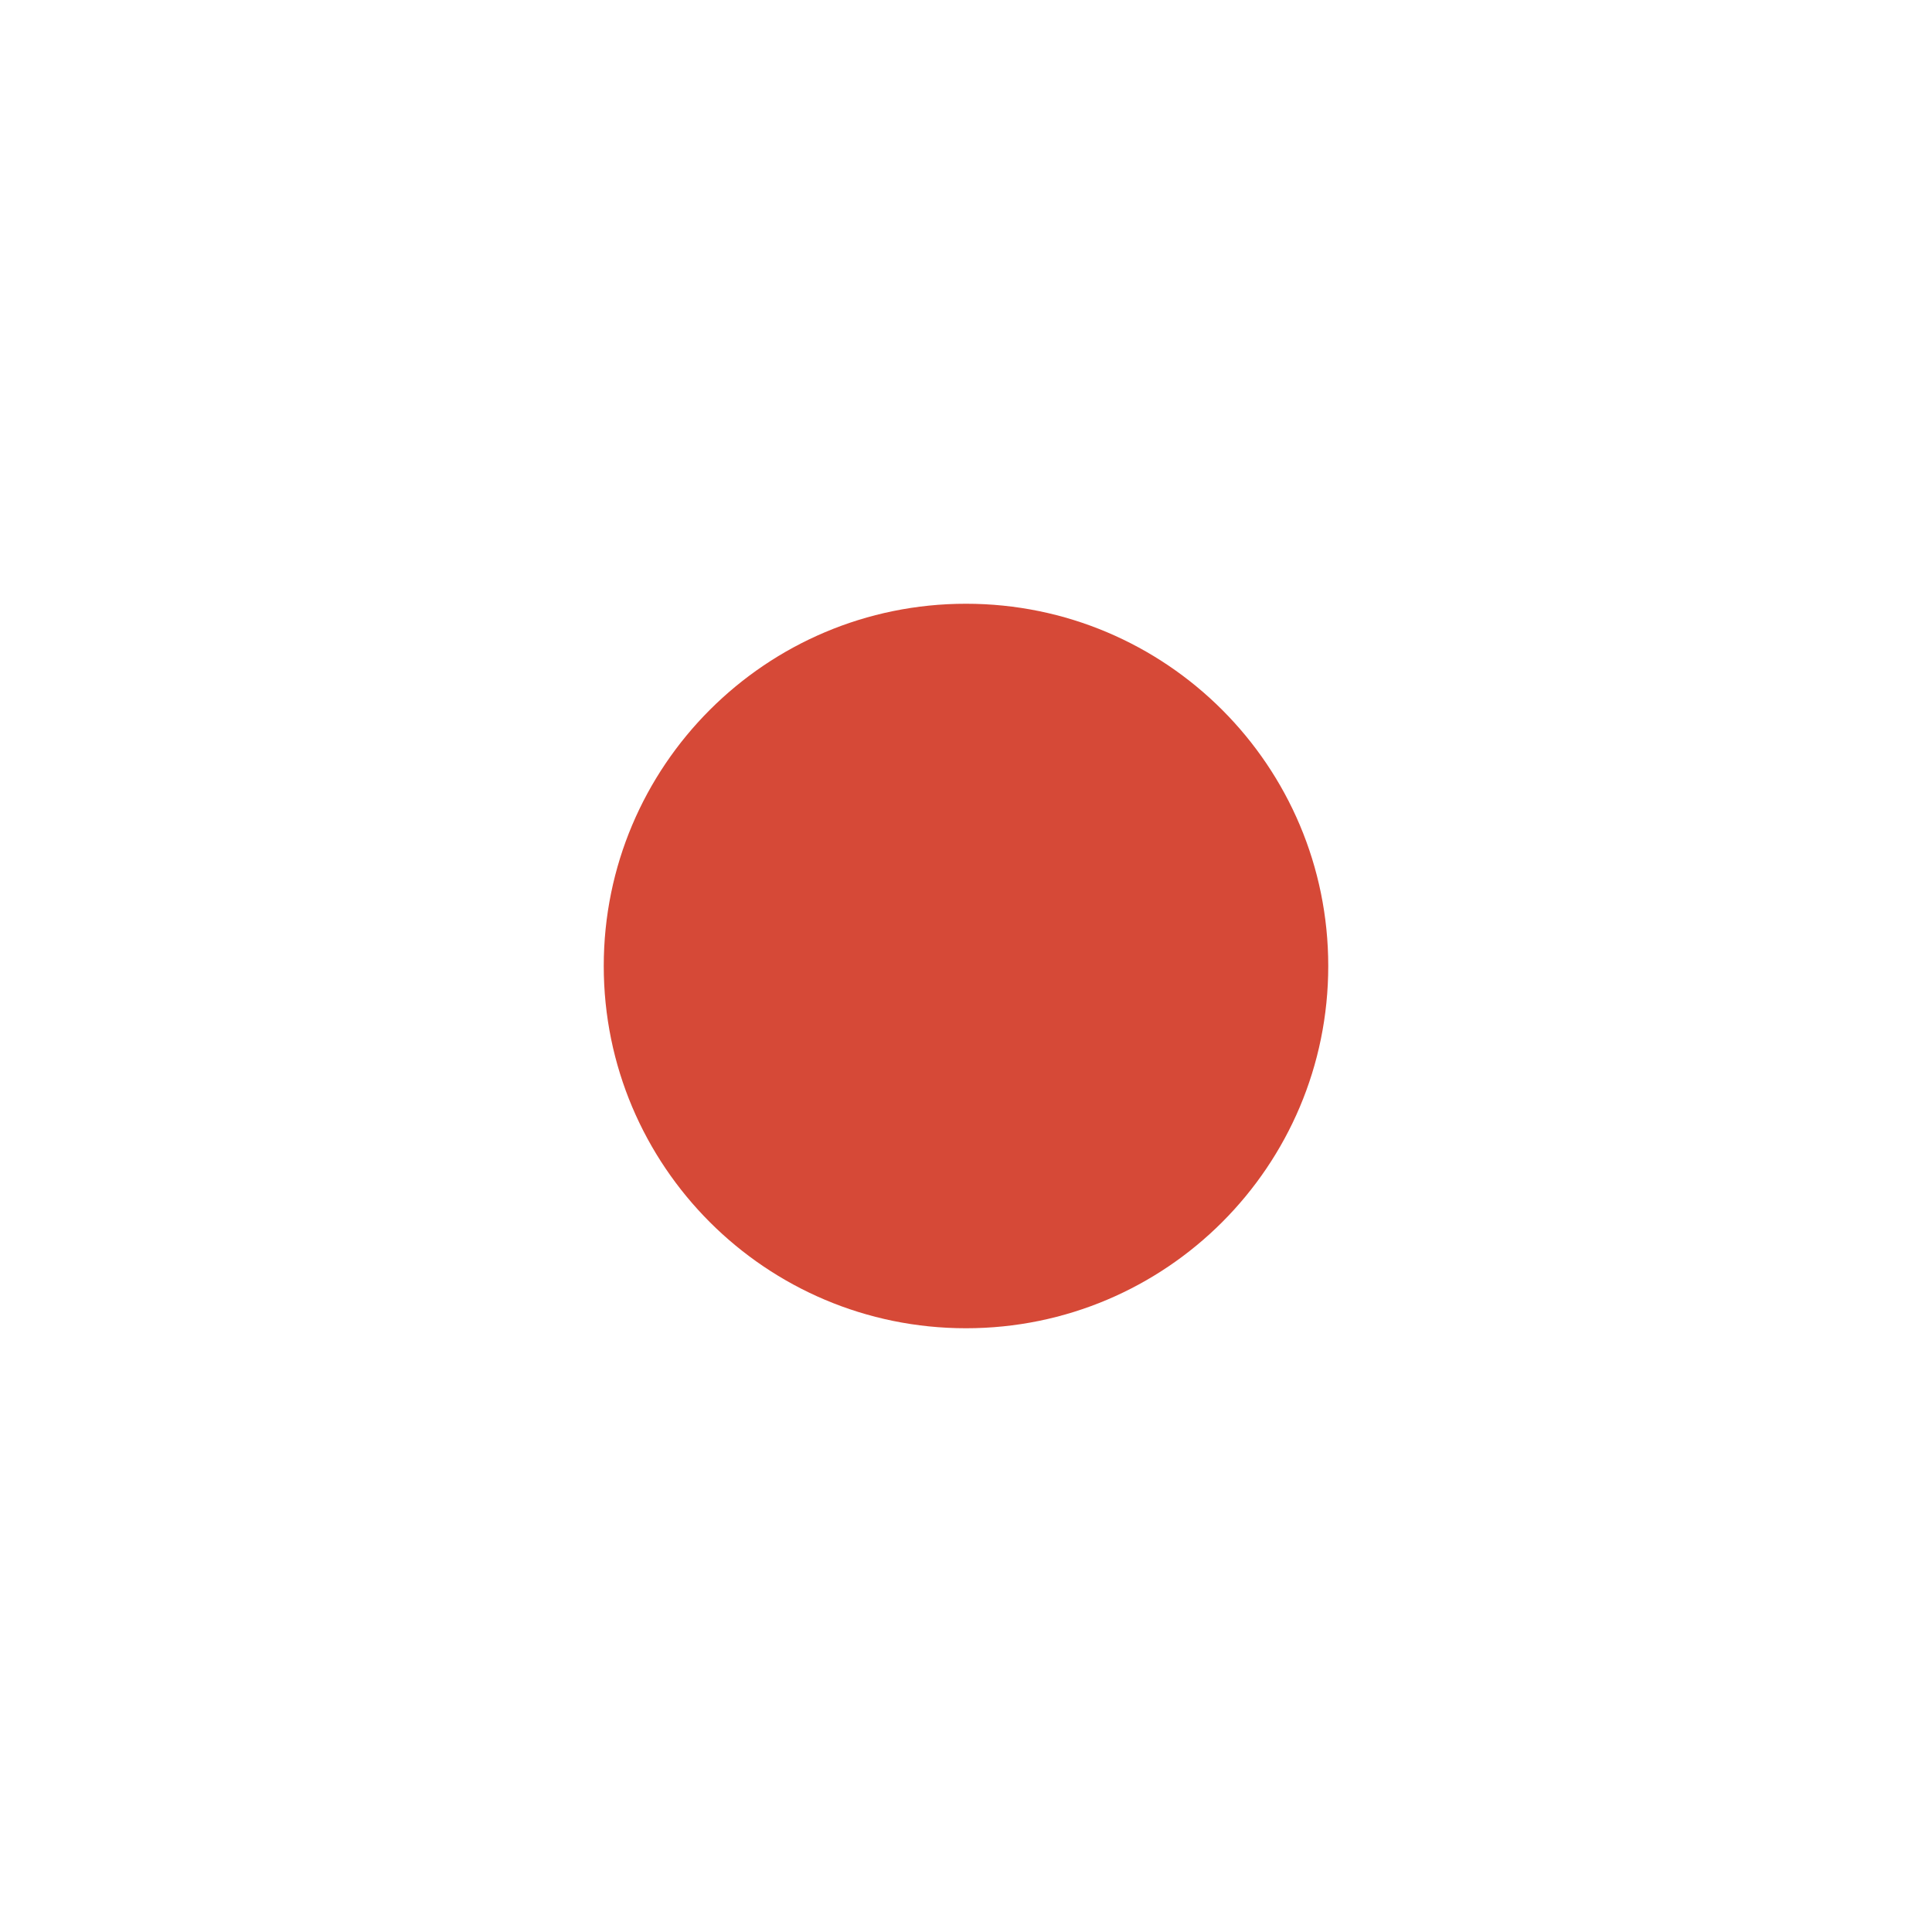
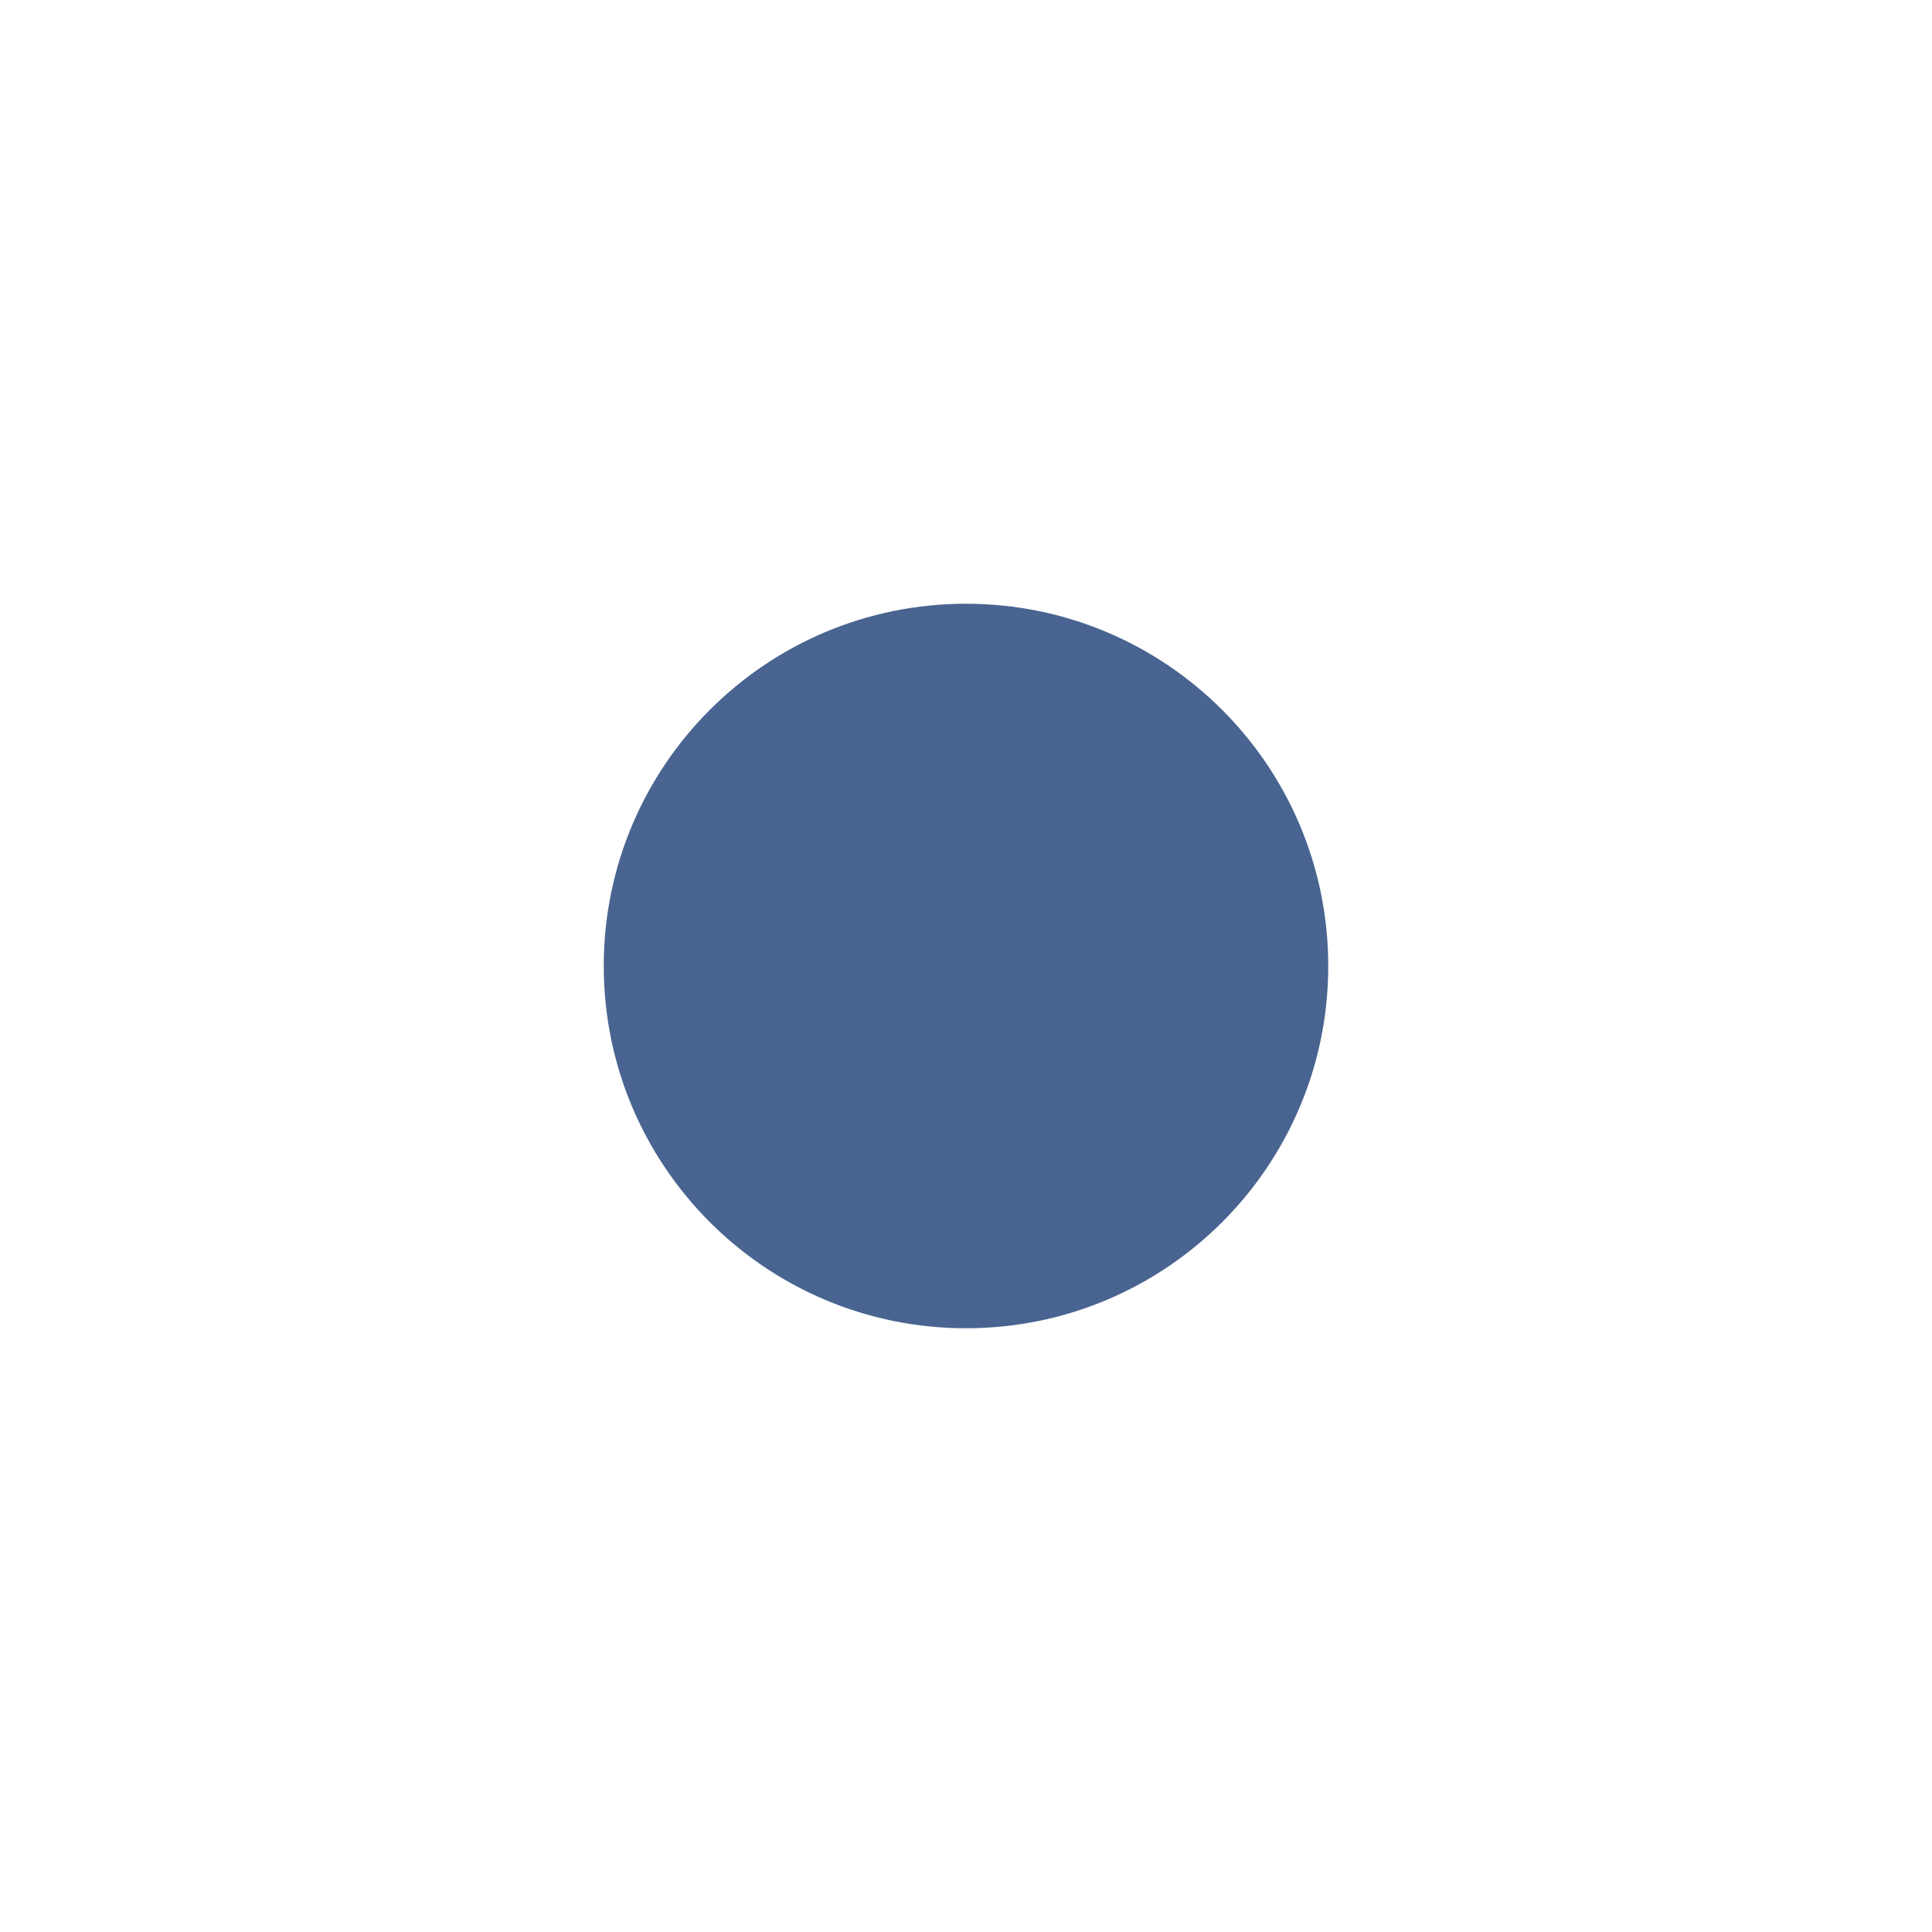
<svg xmlns="http://www.w3.org/2000/svg" viewBox="0 0 16 16">
  <g transform="translate(0 -1036.362)">
-     <path style="fill:#d64937" d="M 11,8 C 11,9.657 9.657,11 8,11 6.343,11 5,9.657 5,8 5,6.343 6.343,5 8,5 c 1.657,0 3,1.343 3,3 z" transform="translate(0 1036.362)" />
+     <path style="fill:#496490" d="M 11,8 C 11,9.657 9.657,11 8,11 6.343,11 5,9.657 5,8 5,6.343 6.343,5 8,5 c 1.657,0 3,1.343 3,3 z" transform="translate(0 1036.362)" />
  </g>
</svg>
